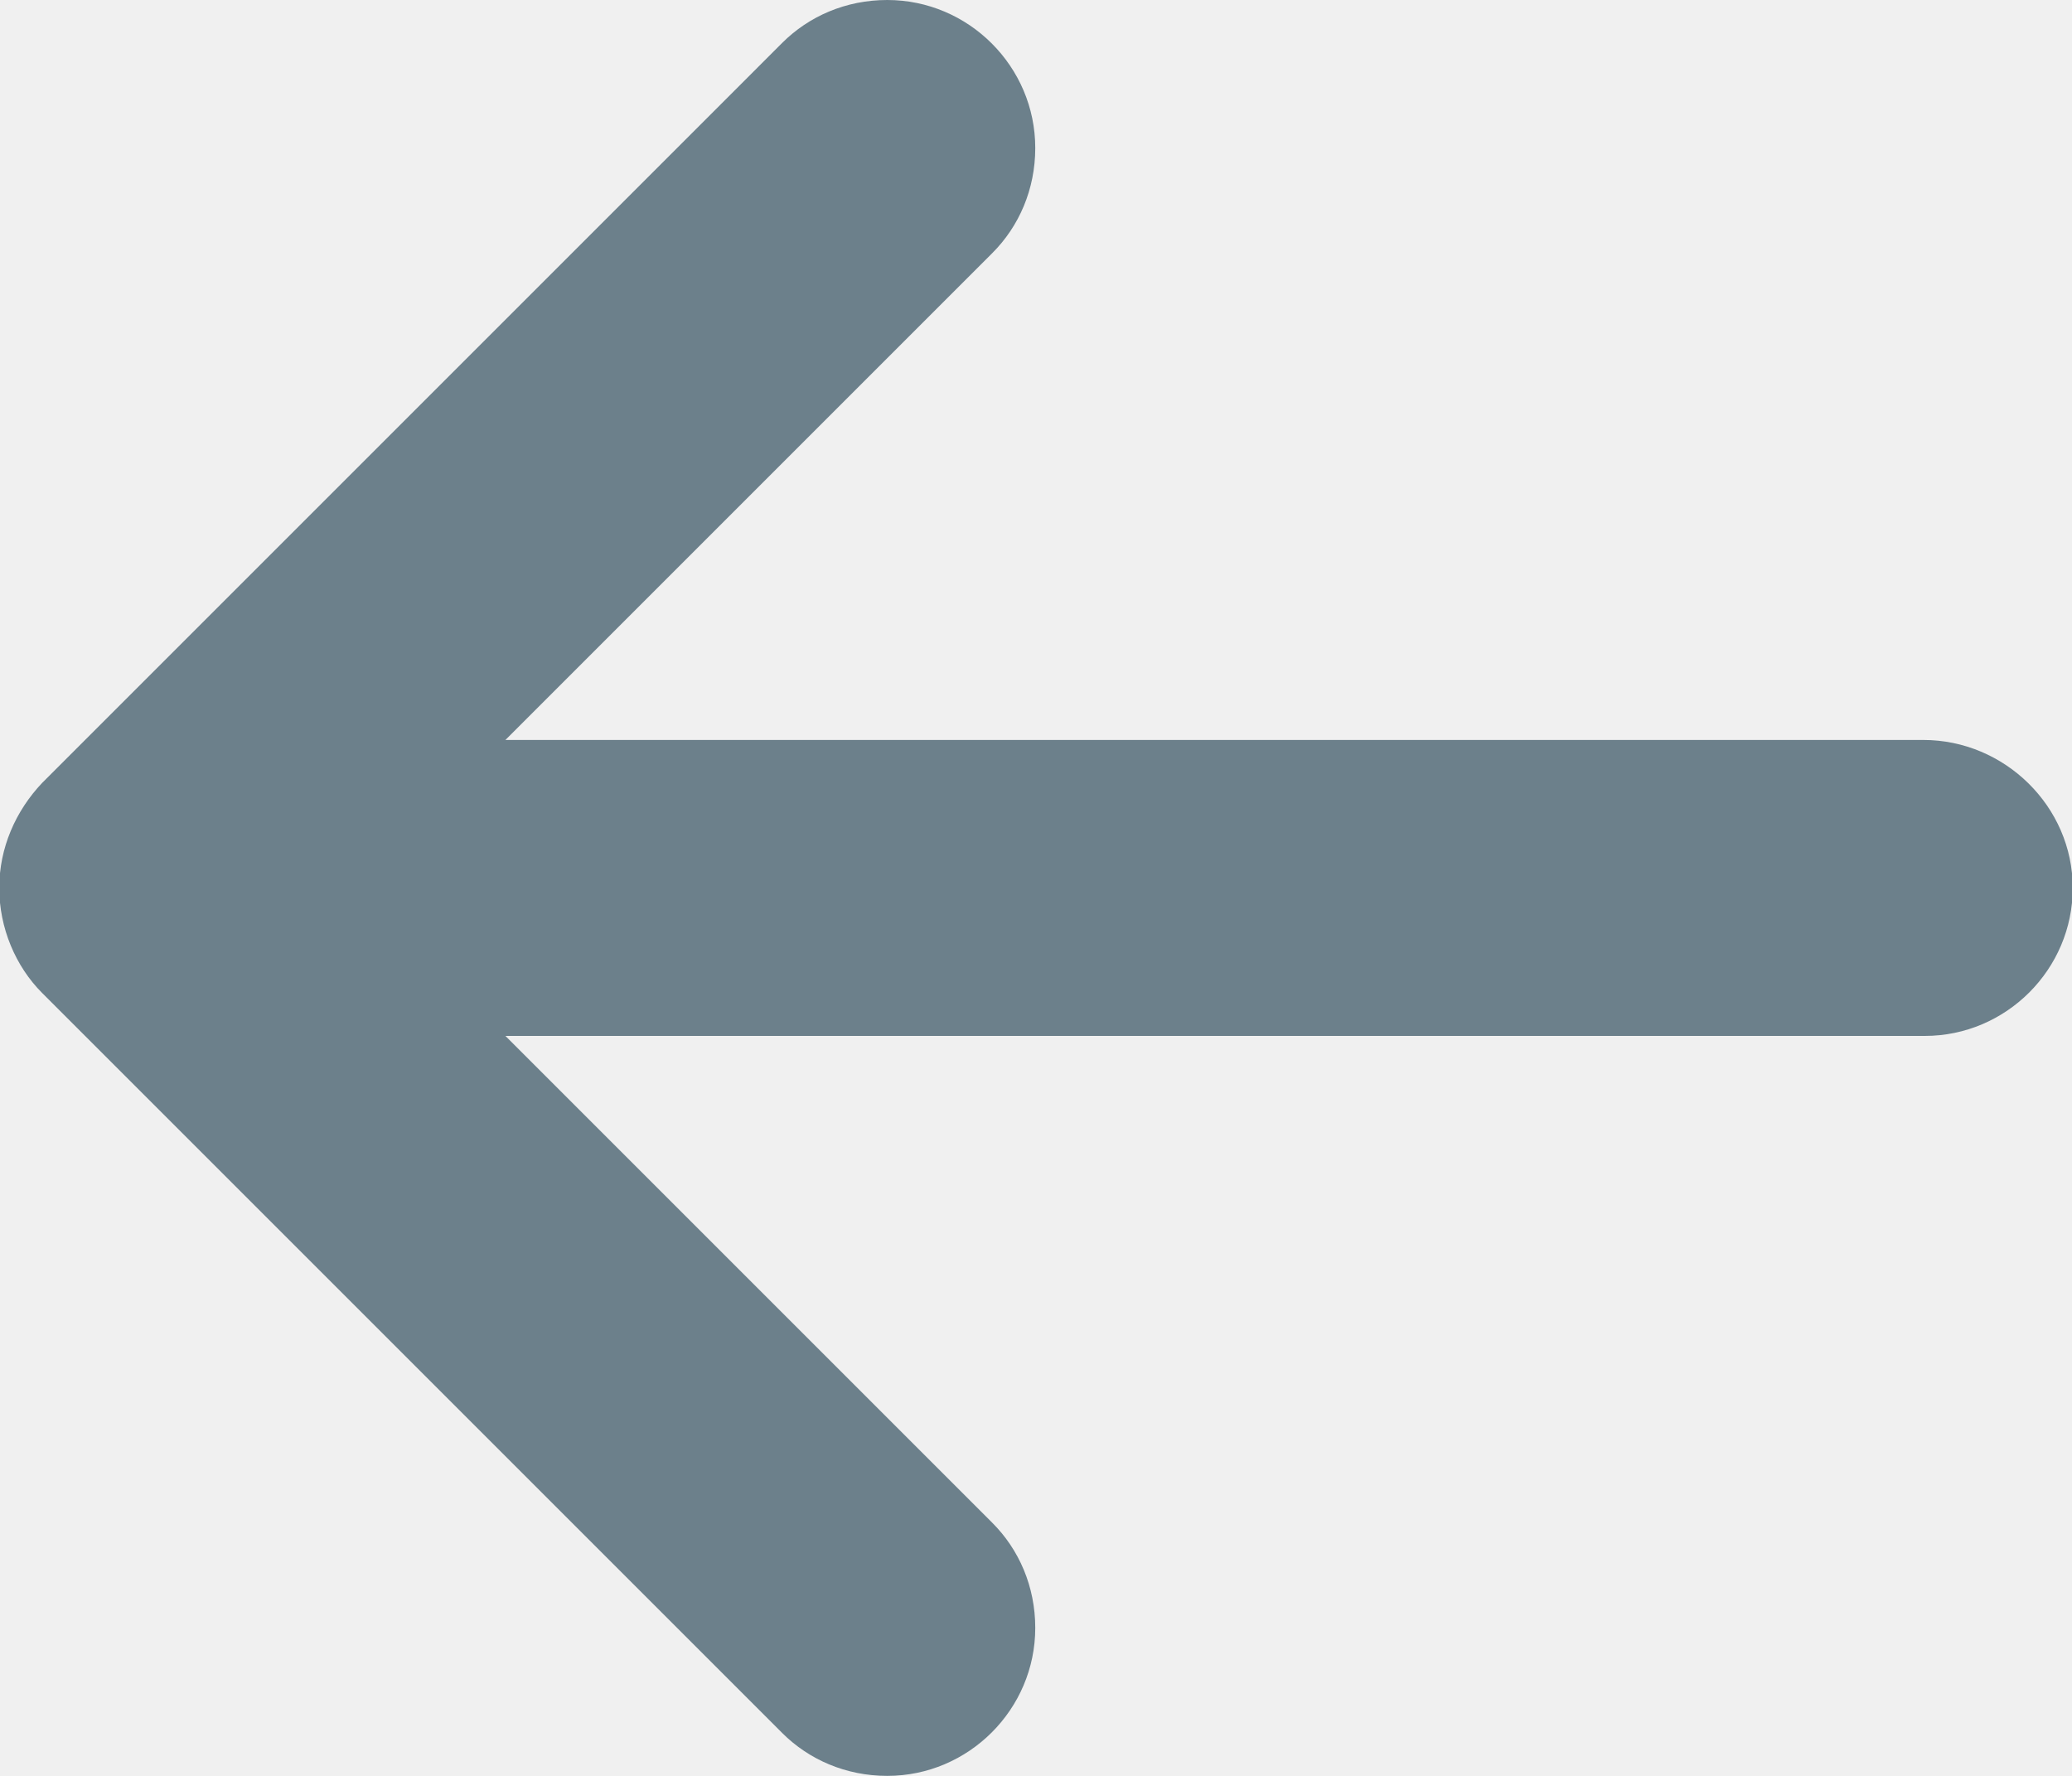
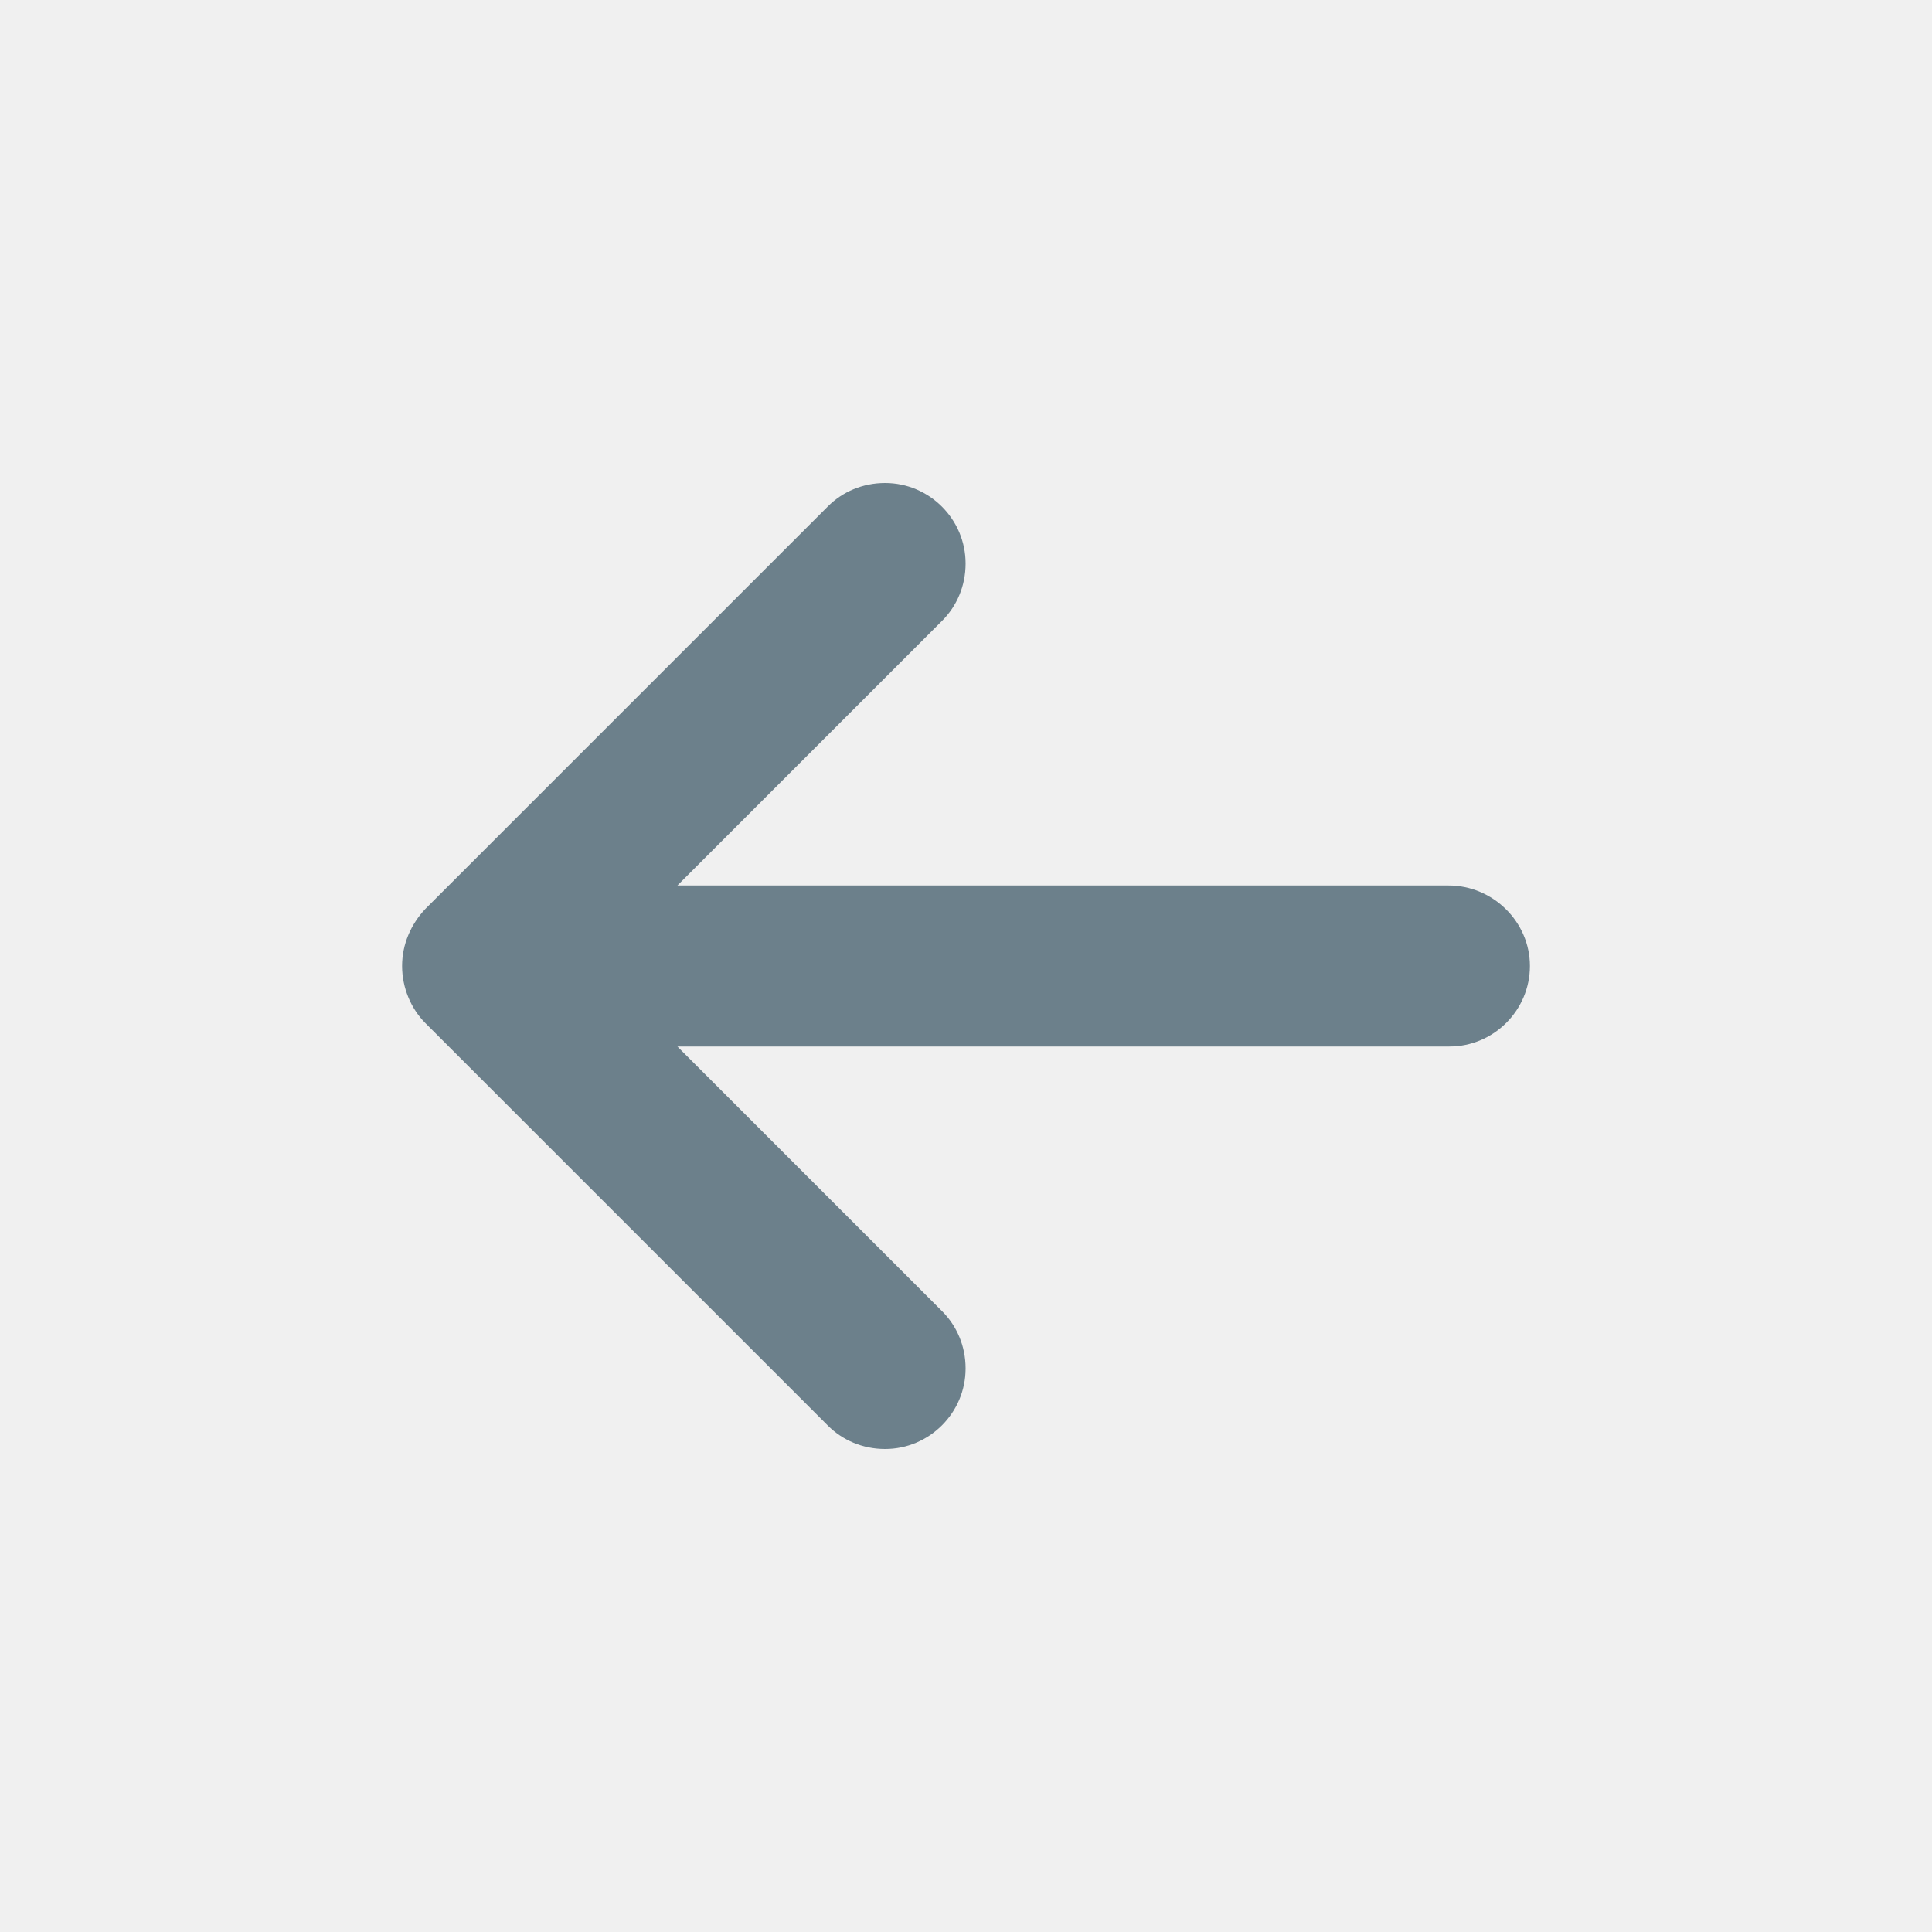
- <svg xmlns="http://www.w3.org/2000/svg" xmlns:xlink="http://www.w3.org/1999/xlink" width="14px" height="12px" viewBox="0 0 14 12" version="1.1">
-   <defs>
-     <path d="M17.995,11 L8.415,11 L11.705,7.71 C11.885,7.53 11.995,7.28 11.995,7 C11.995,6.45 11.545,6 10.995,6 C10.715,6 10.465,6.11 10.285,6.29 L5.285,11.29 C5.105,11.48 4.995,11.73 4.995,12 C4.995,12.27 5.105,12.53 5.285,12.71 L10.285,17.71 C10.465,17.89 10.715,18 10.995,18 C11.545,18 11.995,17.55 11.995,17 C11.995,16.72 11.885,16.47 11.705,16.29 L8.415,13 L18.005,13 C18.555,13 19.005,12.55 19.005,12 C19.005,11.45 18.545,11 17.995,11 Z" id="path-1" />
-   </defs>
-   <g id="Иконки-CMP" stroke="none" stroke-width="1" fill="none" fill-rule="evenodd">
-     <g id="Artboard" transform="translate(-2140, -1917)">
-       <g id="Icons-/-Back" transform="translate(2135, 1911)">
-         <rect id="Rectangle" x="0" y="0" width="24" height="24" />
-         <mask id="mask-2" fill="white">
-           <use xlink:href="#path-1" />
-         </mask>
-         <use id="arrow-left" fill="#6C808B" fill-rule="nonzero" xlink:href="#path-1" />
-       </g>
-     </g>
+ <svg xmlns="http://www.w3.org/2000/svg" width="24" height="24" viewBox="0 0 24 24" fill="none">
+   <g id="Icons / Back">
+     <path id="arrow-left" d="M17.995 11H8.415L11.705 7.71C11.885 7.53 11.995 7.28 11.995 7C11.995 6.45 11.545 6 10.995 6C10.715 6 10.465 6.11 10.285 6.29L5.285 11.29C5.105 11.48 4.995 11.73 4.995 12C4.995 12.27 5.105 12.53 5.285 12.71L10.285 17.71C10.465 17.89 10.715 18 10.995 18C11.545 18 11.995 17.55 11.995 17C11.995 16.72 11.885 16.47 11.705 16.29L8.415 13H18.005C18.555 13 19.005 12.55 19.005 12C19.005 11.45 18.545 11 17.995 11Z" fill="#6C808B" />
  </g>
</svg>
